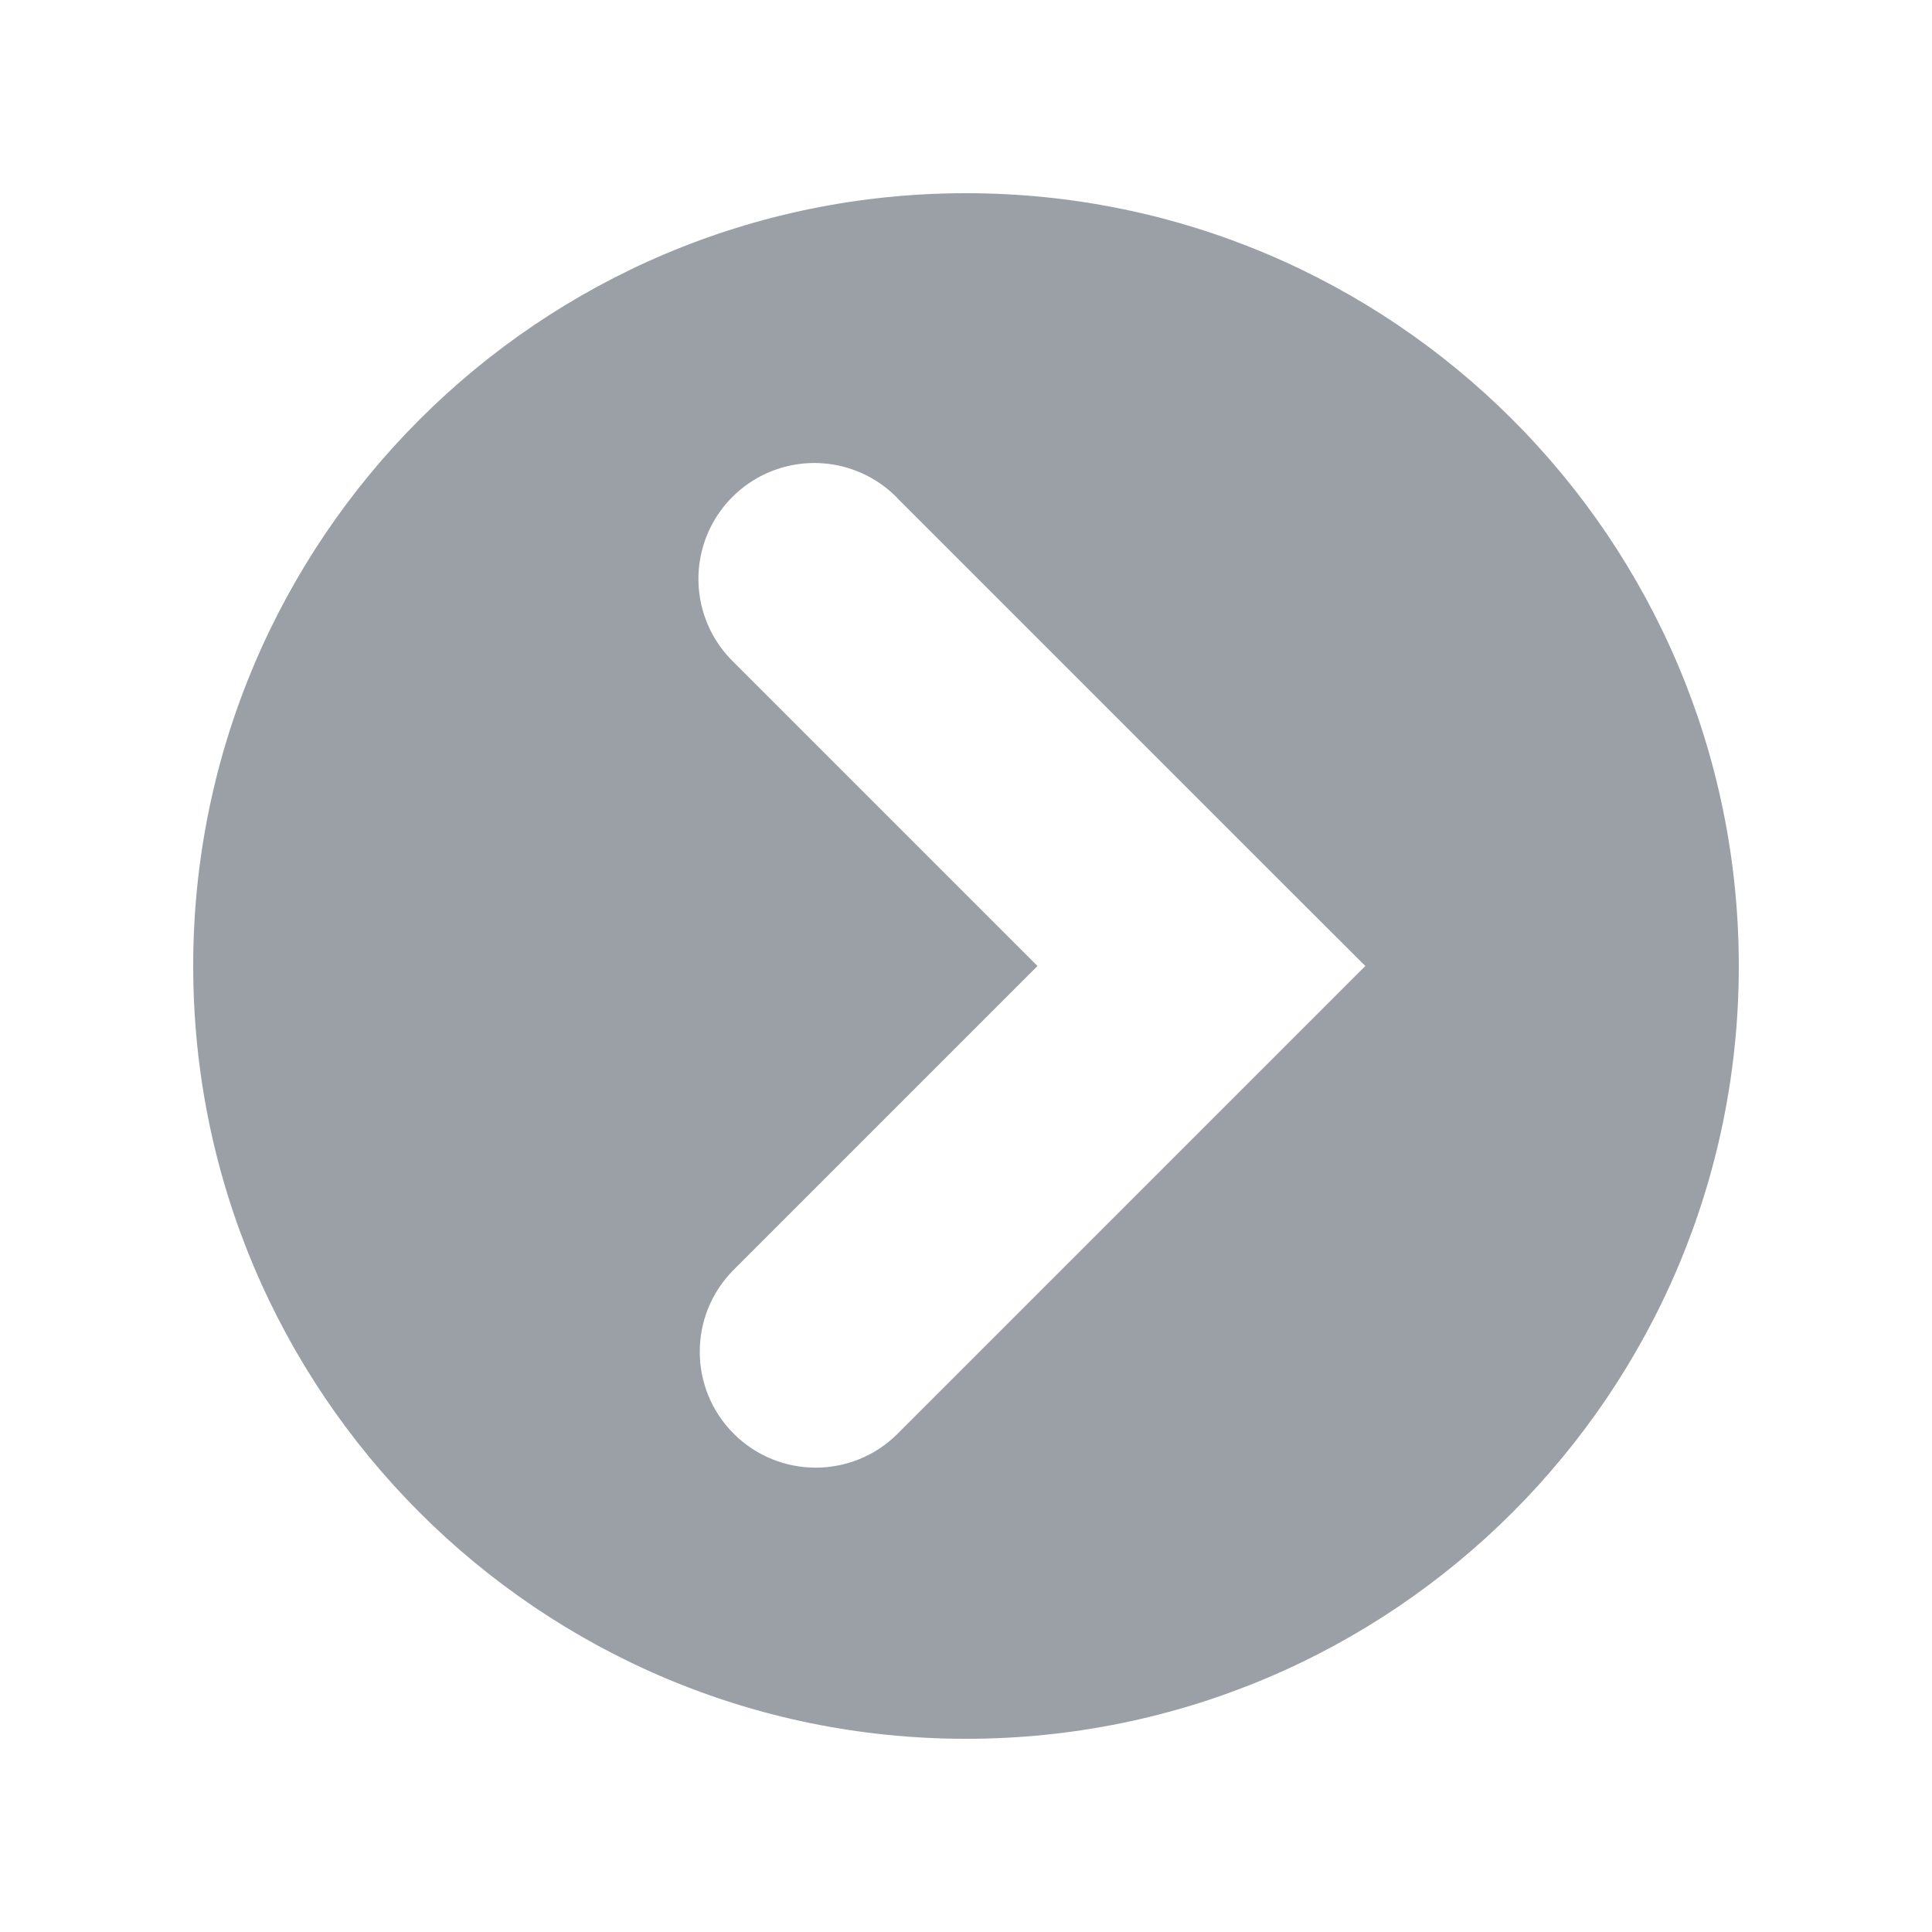
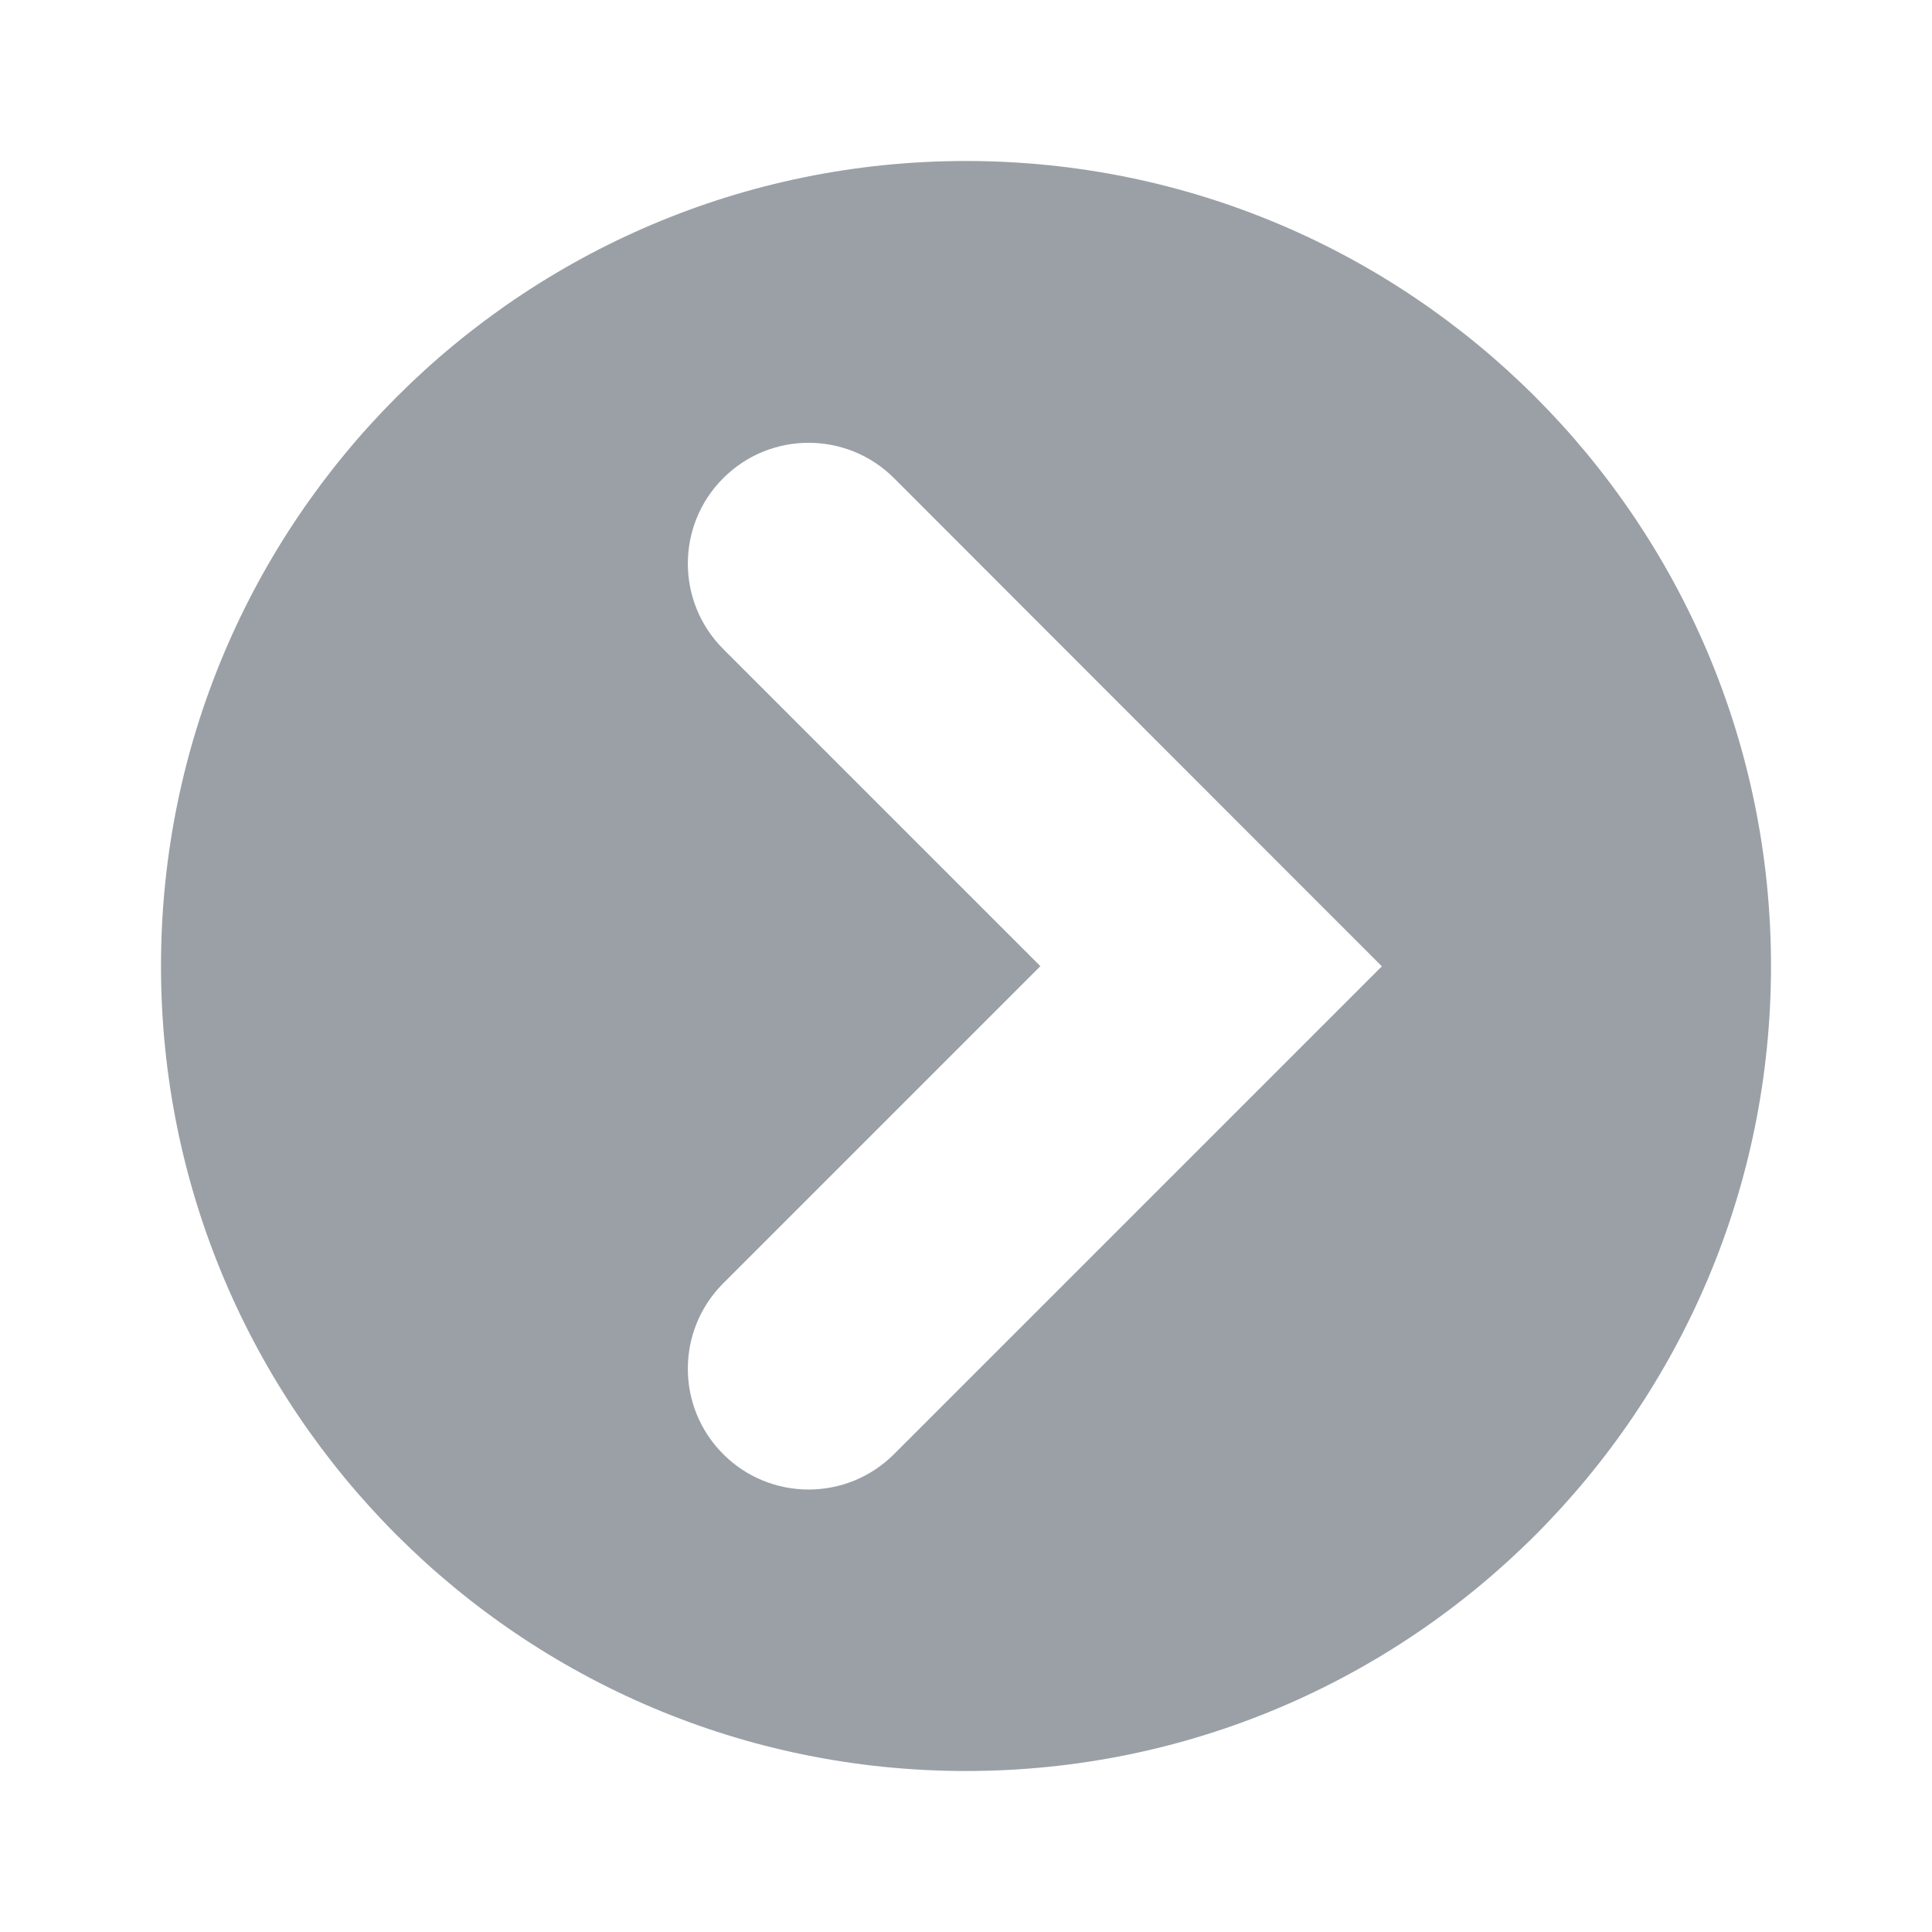
- <svg xmlns="http://www.w3.org/2000/svg" width="10" height="10" fill="none">
-   <path fill-rule="evenodd" clip-rule="evenodd" d="M5 9a4 4 0 100-8 4 4 0 000 8zm-.357-6.424a.6.6 0 10-.849.848L5.37 5 3.794 6.576a.6.6 0 00.849.848l2-2L7.067 5l-.425-.424-2-2z" fill="#9AA0A6" />
+ <svg xmlns="http://www.w3.org/2000/svg" fill="none" height="12" viewBox="0 0 12 12" width="12">
+   <path clip-rule="evenodd" d="m6 11c2.761 0 5-2.239 5-5s-2.239-5-5-5-5 2.239-5 5 2.239 5 5 5zm-.447-8.03c-.293-.293-.768-.293-1.061 0-.293.293-.293.768 0 1.061l1.97 1.97-1.97 1.97c-.293.293-.293.768 0 1.061.293.293.768.293 1.061 0l2.5-2.5.53-.53-.53-.53z" fill="#9aa0a6" fill-rule="evenodd" />
</svg>
